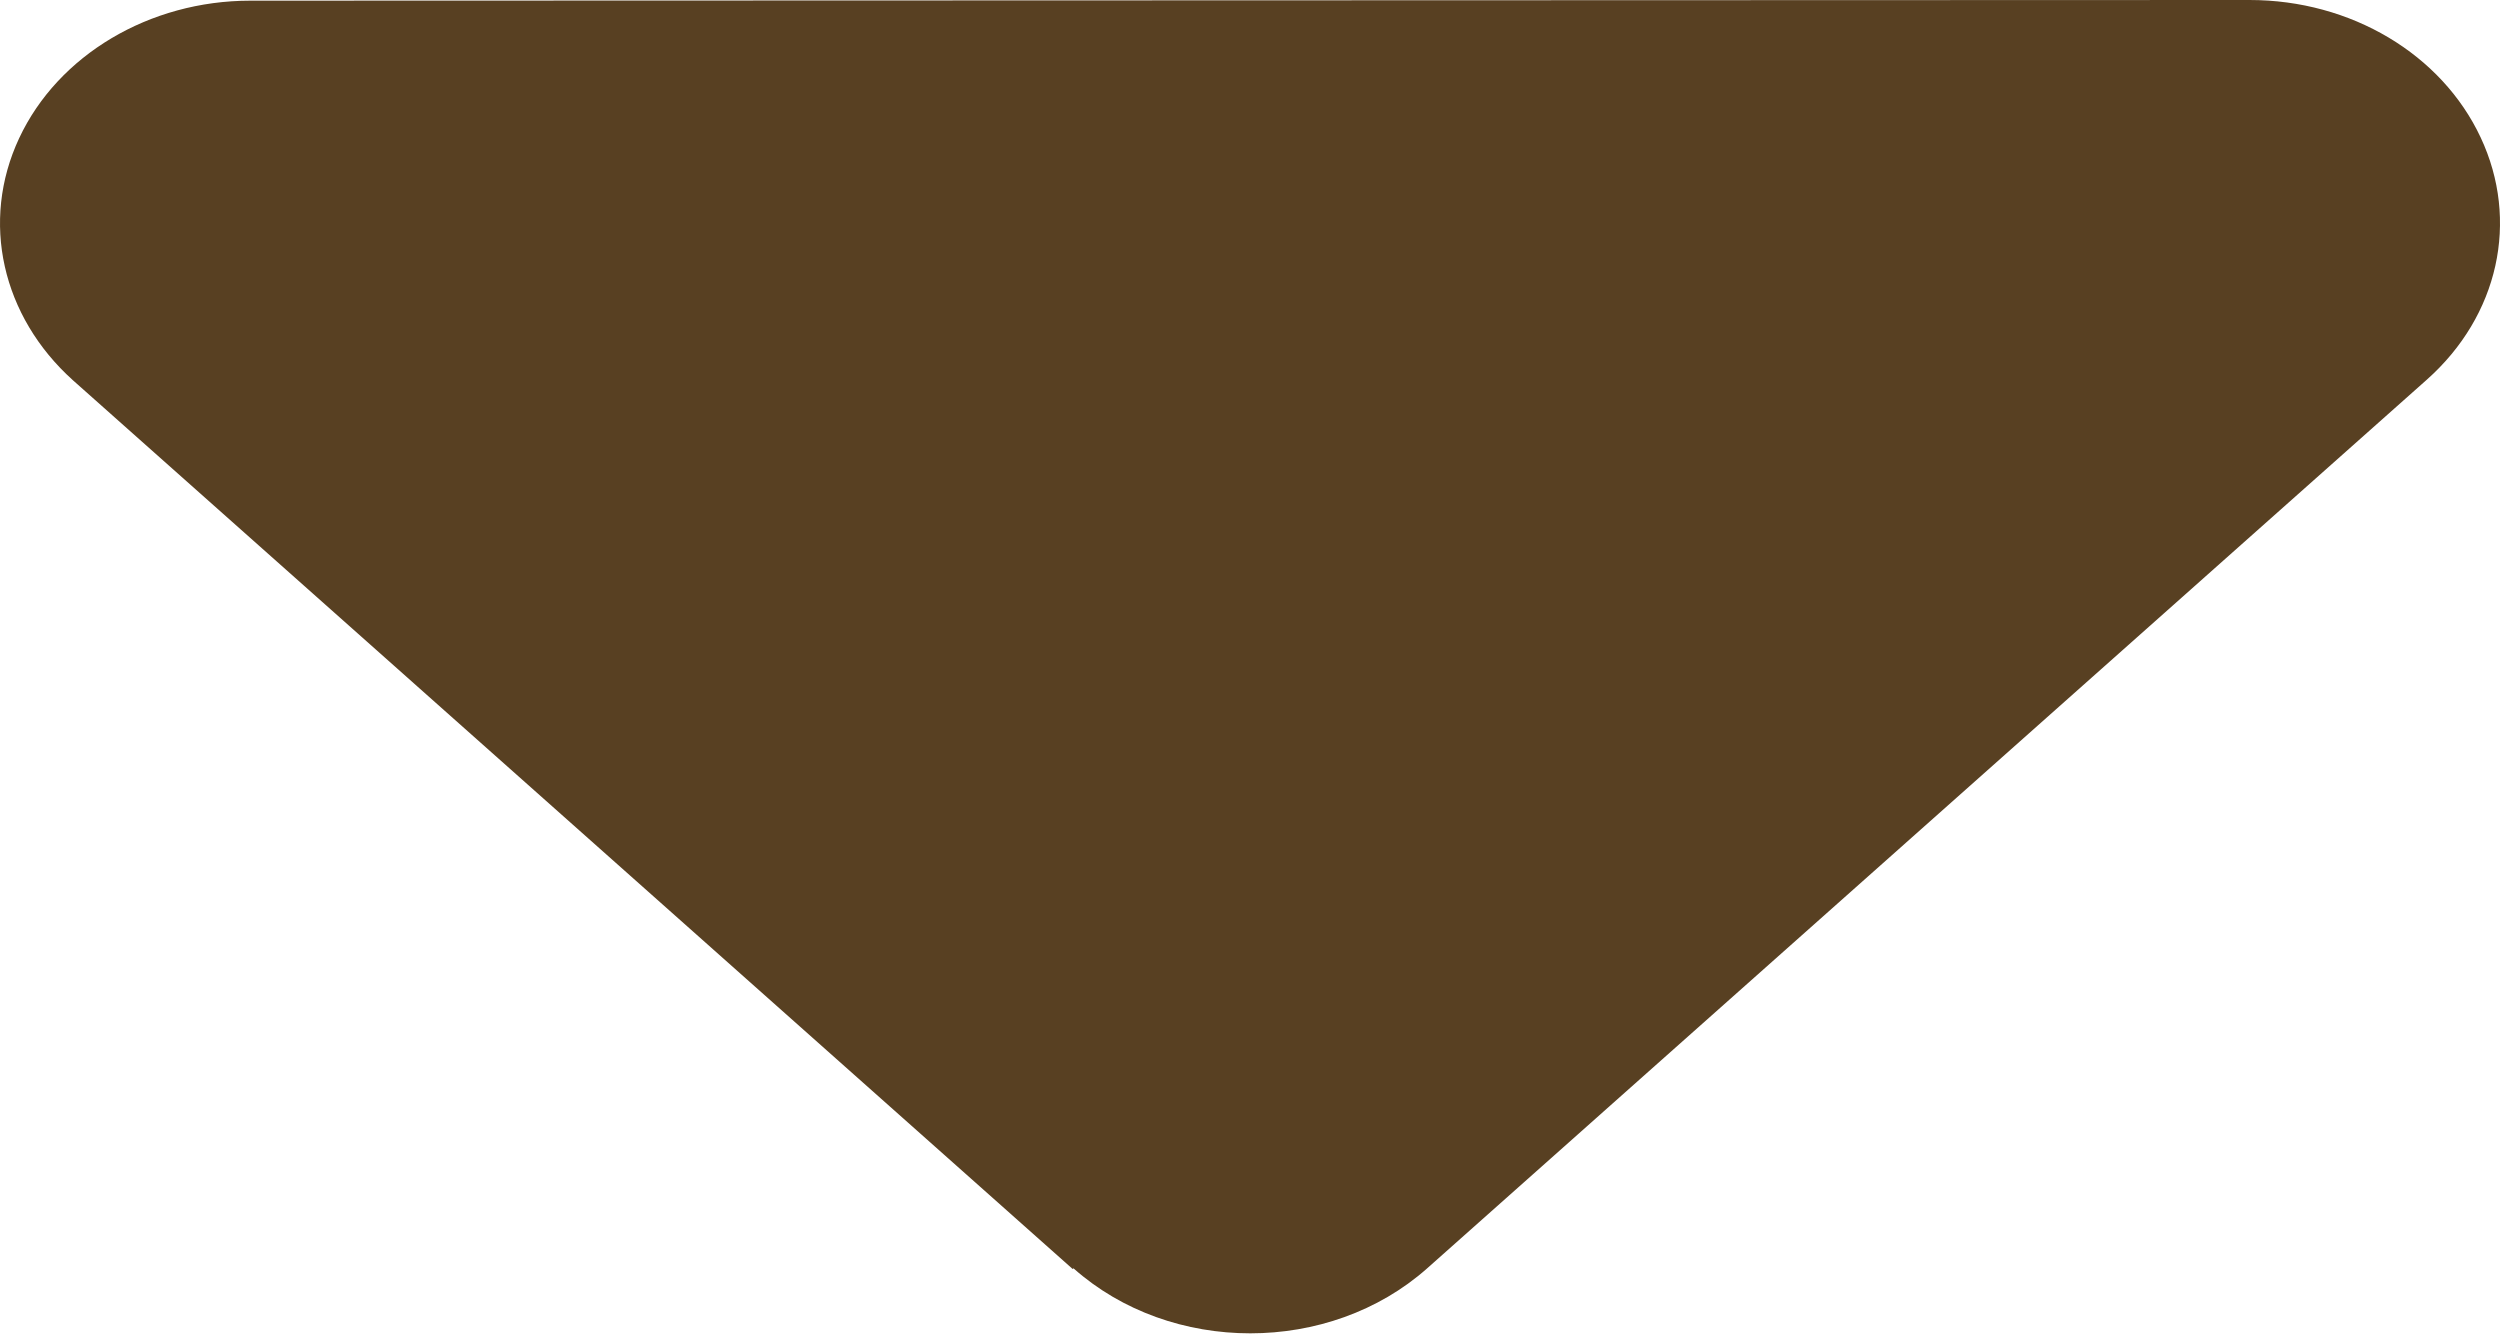
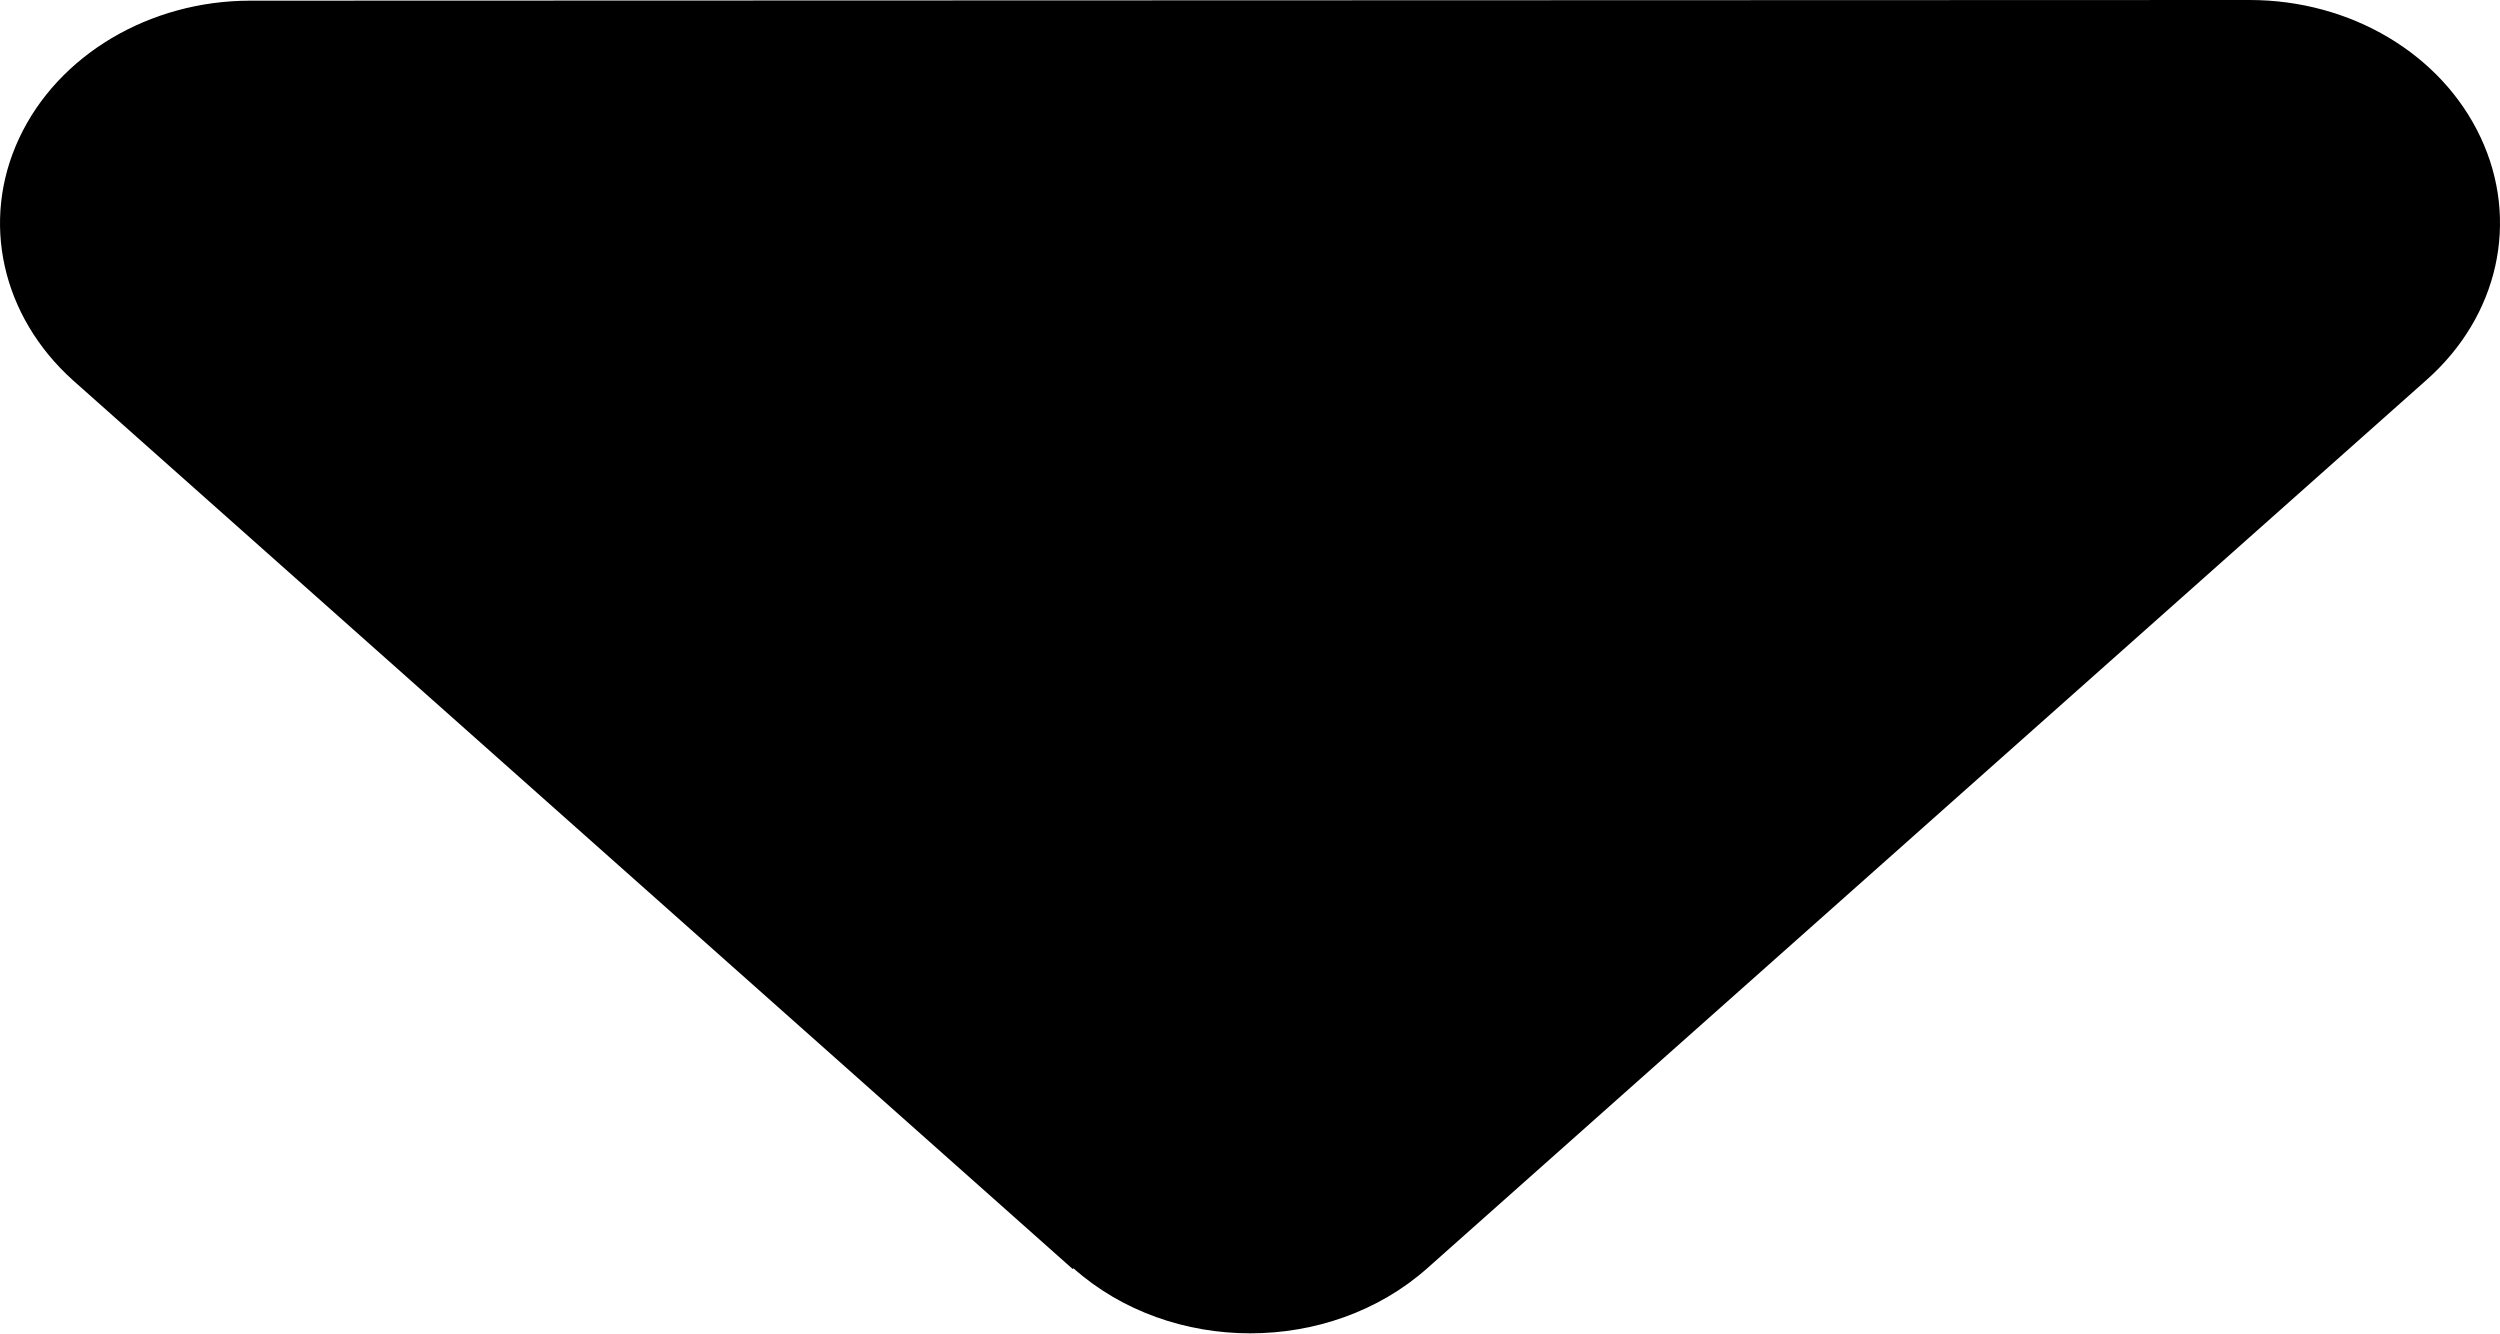
- <svg xmlns="http://www.w3.org/2000/svg" width="15" height="8" viewBox="0 0 15 8" fill="none">
-   <path d="M6.441 7.61C7.026 8.13 7.977 8.13 8.563 7.61L14.561 2.278C14.992 1.895 15.118 1.324 14.884 0.825C14.65 0.325 14.106 0 13.497 0L1.502 0.004C0.898 0.004 0.349 0.329 0.115 0.829C-0.119 1.329 0.012 1.899 0.438 2.282L6.436 7.614L6.441 7.61Z" fill="#584022" />
+ <svg xmlns="http://www.w3.org/2000/svg" viewBox="0 0 15 8" fill="none">
+   <path d="M6.441 7.61C7.026 8.13 7.977 8.13 8.563 7.61L14.561 2.278C14.992 1.895 15.118 1.324 14.884 0.825C14.65 0.325 14.106 0 13.497 0L1.502 0.004C0.898 0.004 0.349 0.329 0.115 0.829C-0.119 1.329 0.012 1.899 0.438 2.282L6.436 7.614L6.441 7.61Z" fill="currentColor" />
</svg>
